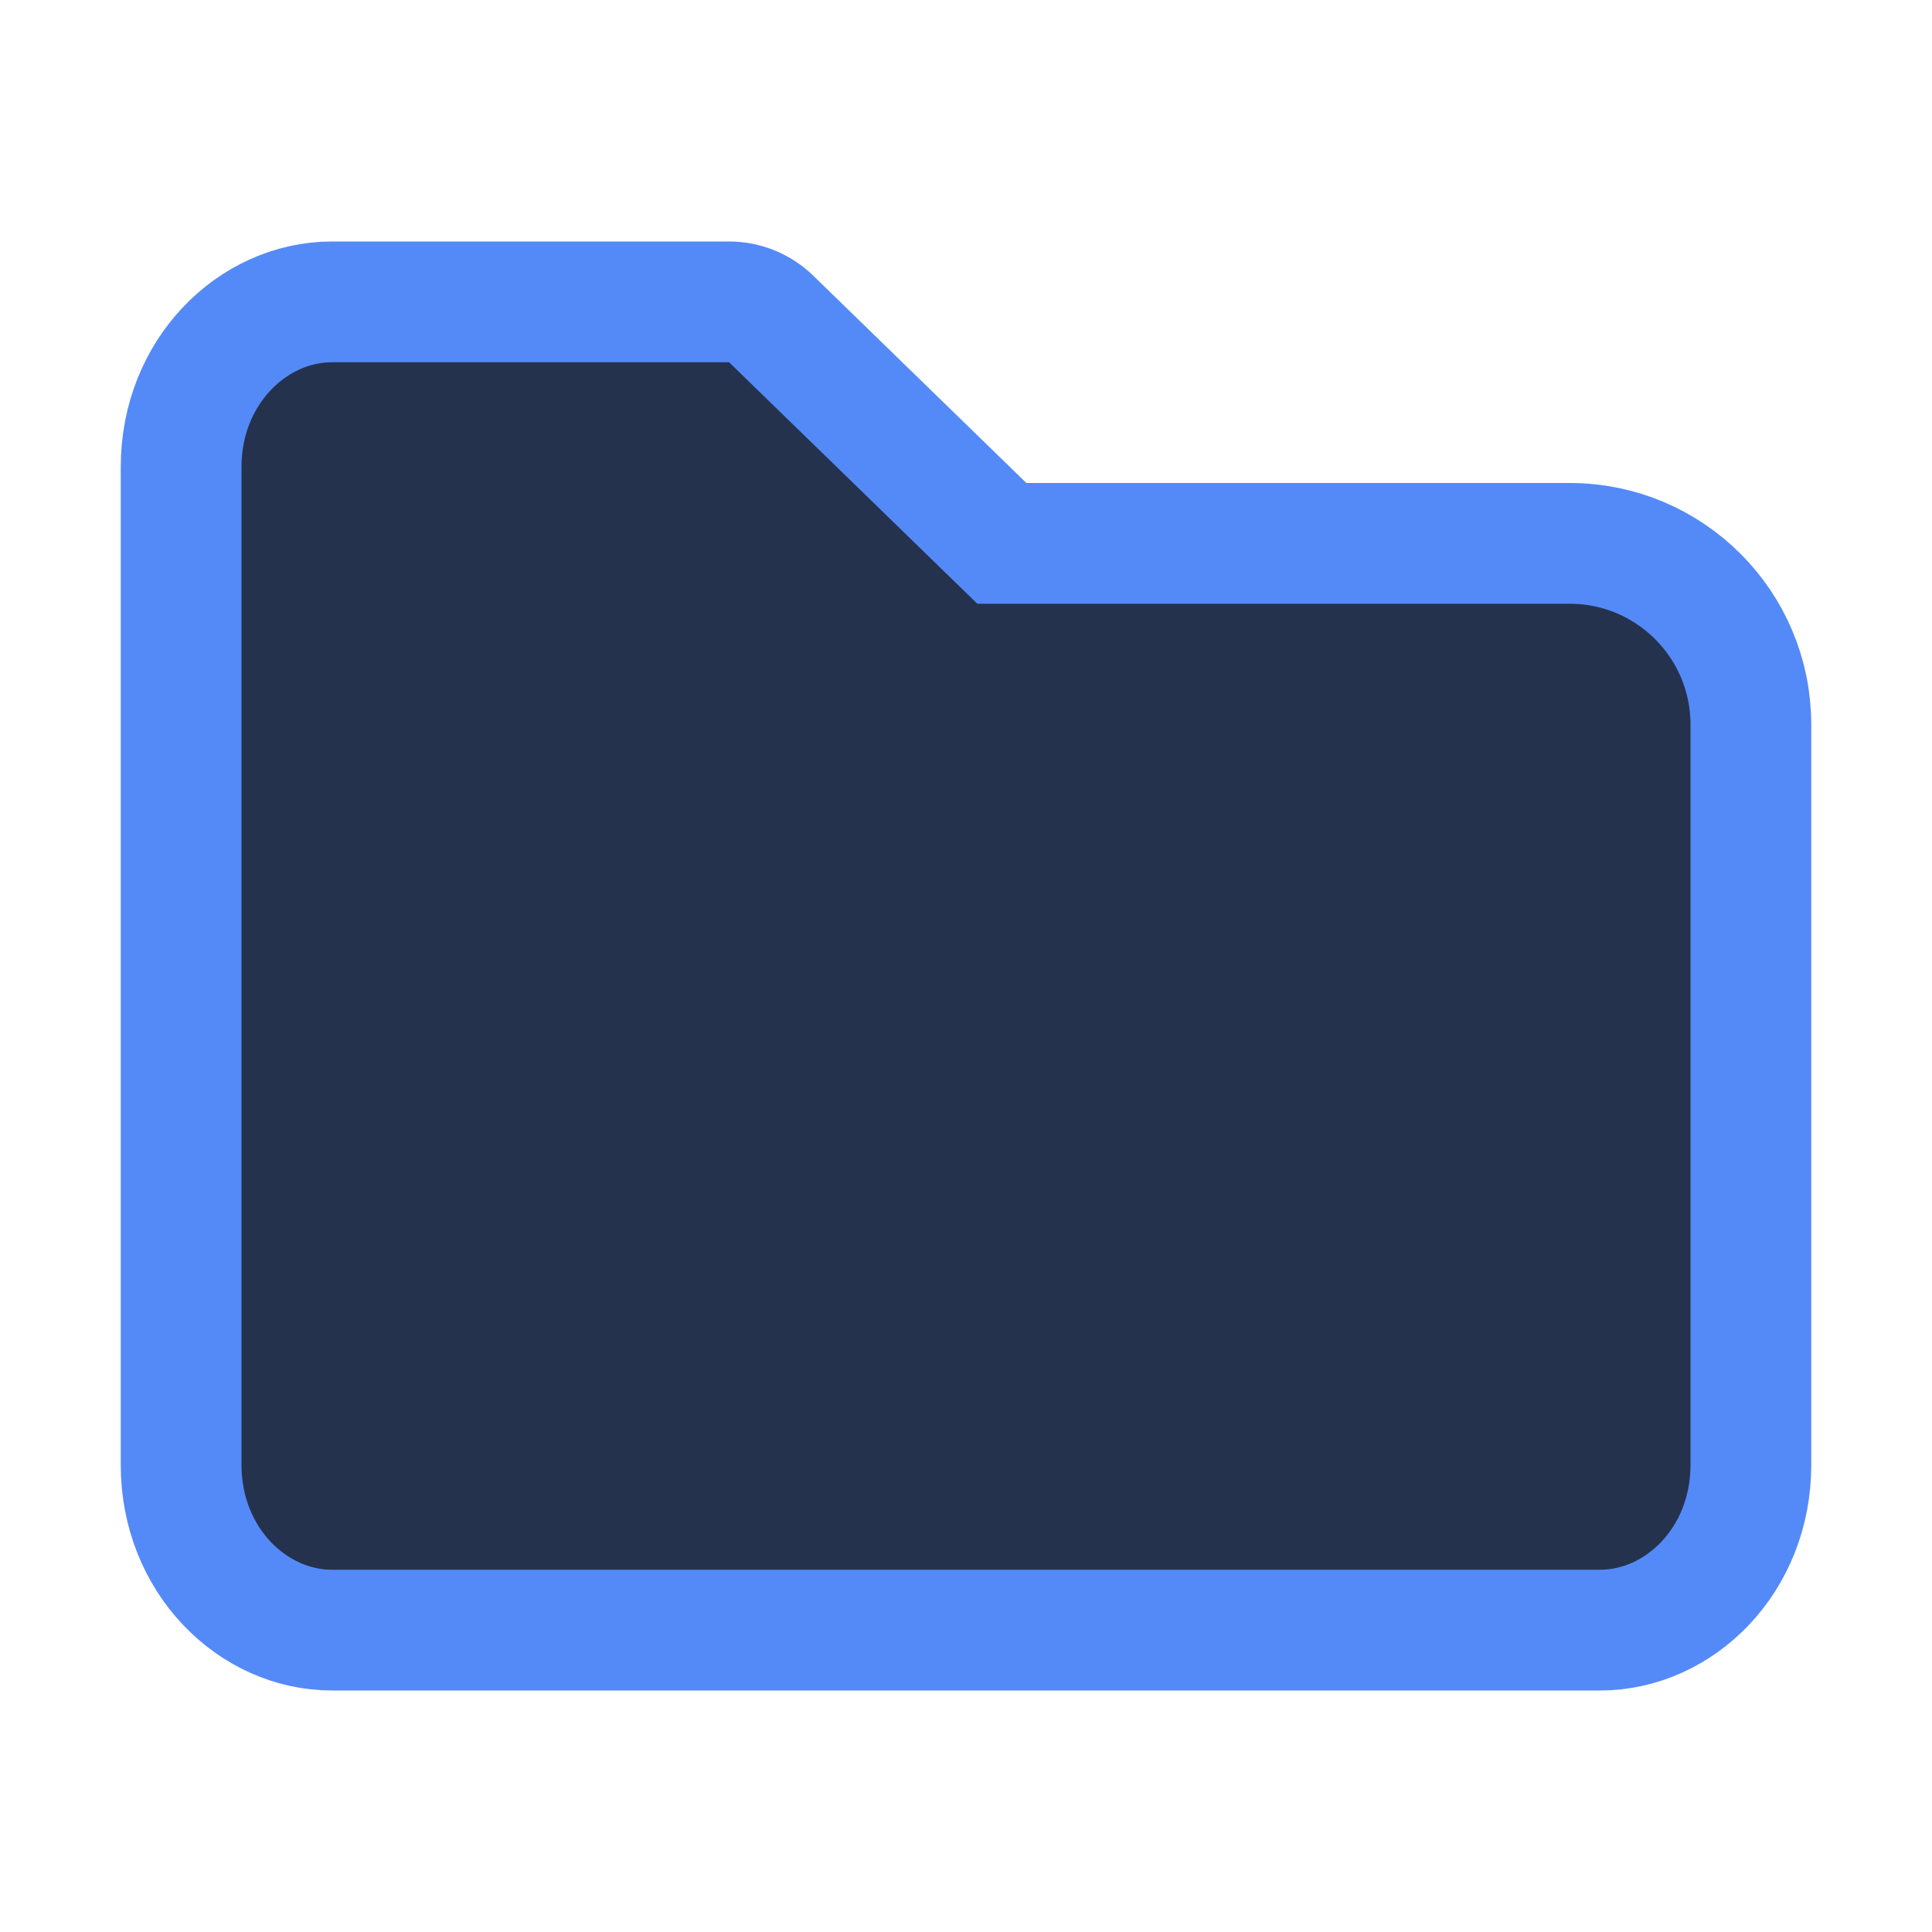
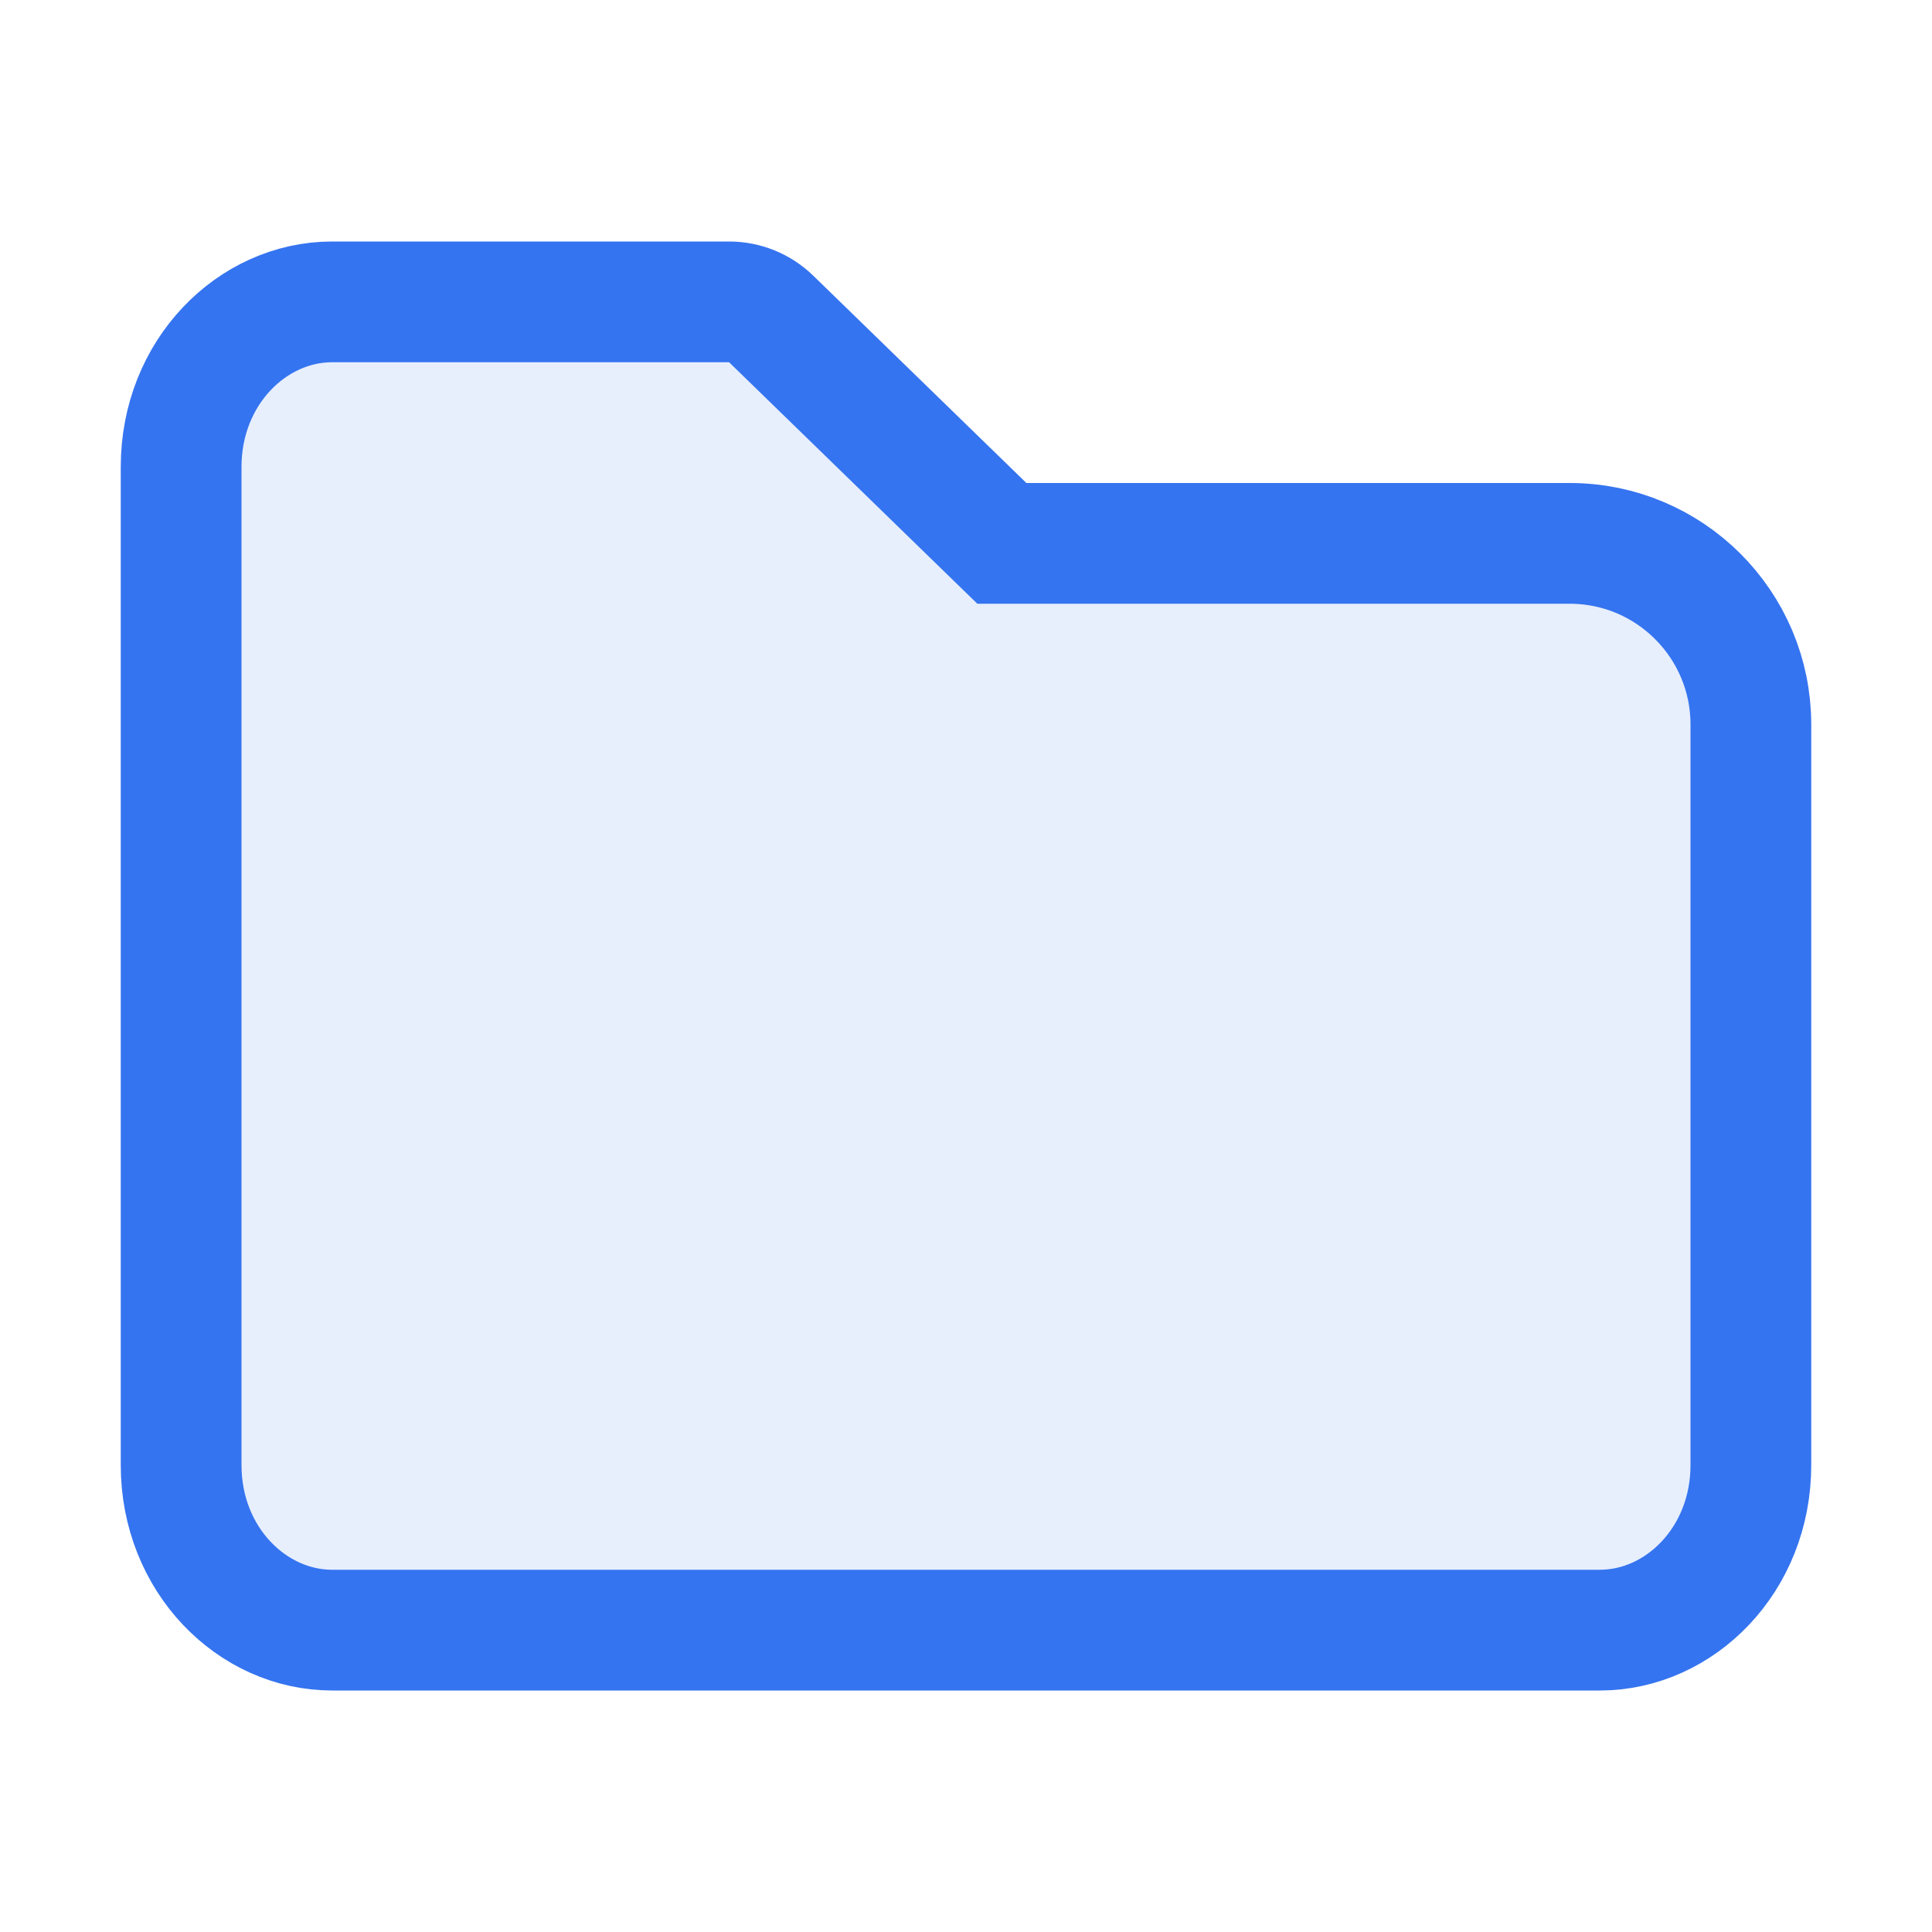
<svg xmlns="http://www.w3.org/2000/svg" width="16" height="16" viewBox="0 0 16 16" fill="none">
-   <path d="M8.151 4.358L8.297 4.5H8.5H13C13.828 4.5 14.5 5.172 14.5 6V12.133C14.5 12.919 13.91 13.5 13.25 13.5H2.75C2.09 13.5 1.5 12.919 1.5 12.133V3.867C1.5 3.081 2.09 2.5 2.75 2.5H6.038C6.168 2.5 6.294 2.551 6.387 2.642L8.151 4.358Z" fill="#25324D" stroke="#548AF7" />
+   <path d="M8.151 4.358L8.297 4.5H8.5H13C13.828 4.5 14.5 5.172 14.5 6V12.133C14.5 12.919 13.91 13.5 13.25 13.5H2.75C2.09 13.5 1.5 12.919 1.5 12.133V3.867C1.5 3.081 2.09 2.5 2.75 2.5H6.038C6.168 2.5 6.294 2.551 6.387 2.642L8.151 4.358Z" fill="#E7EFFD" stroke="#3574F0" />
</svg>
